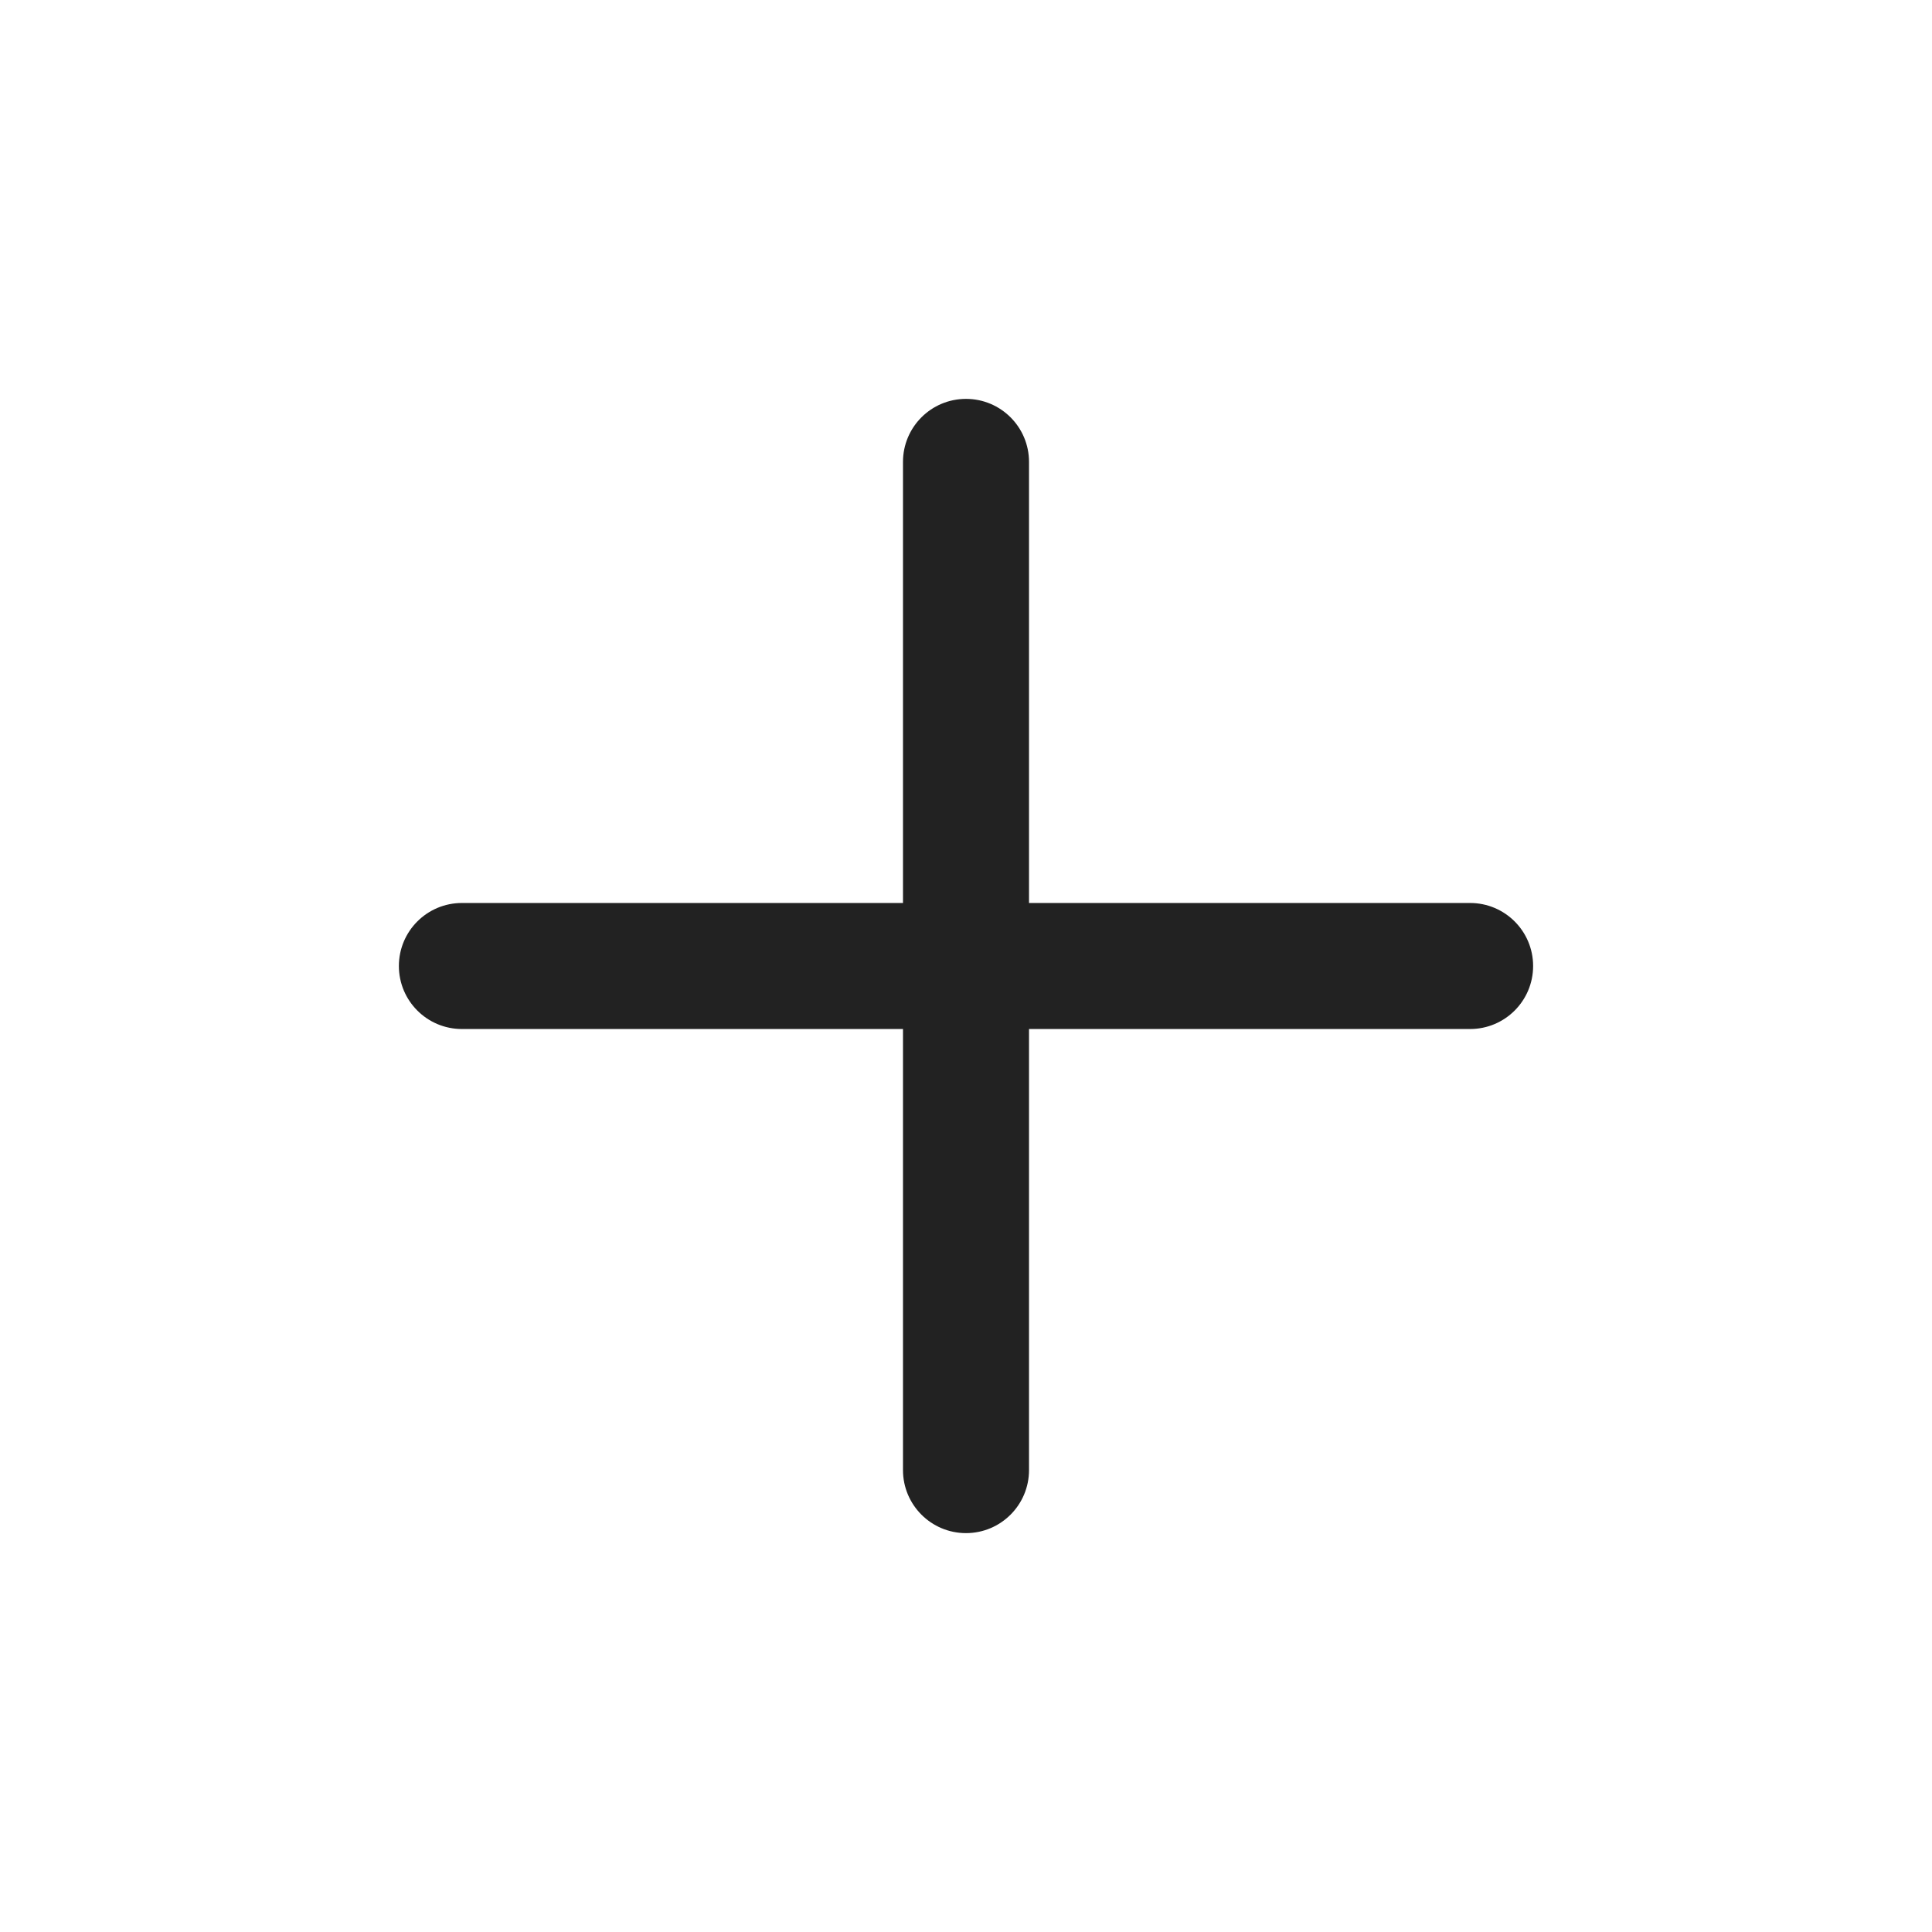
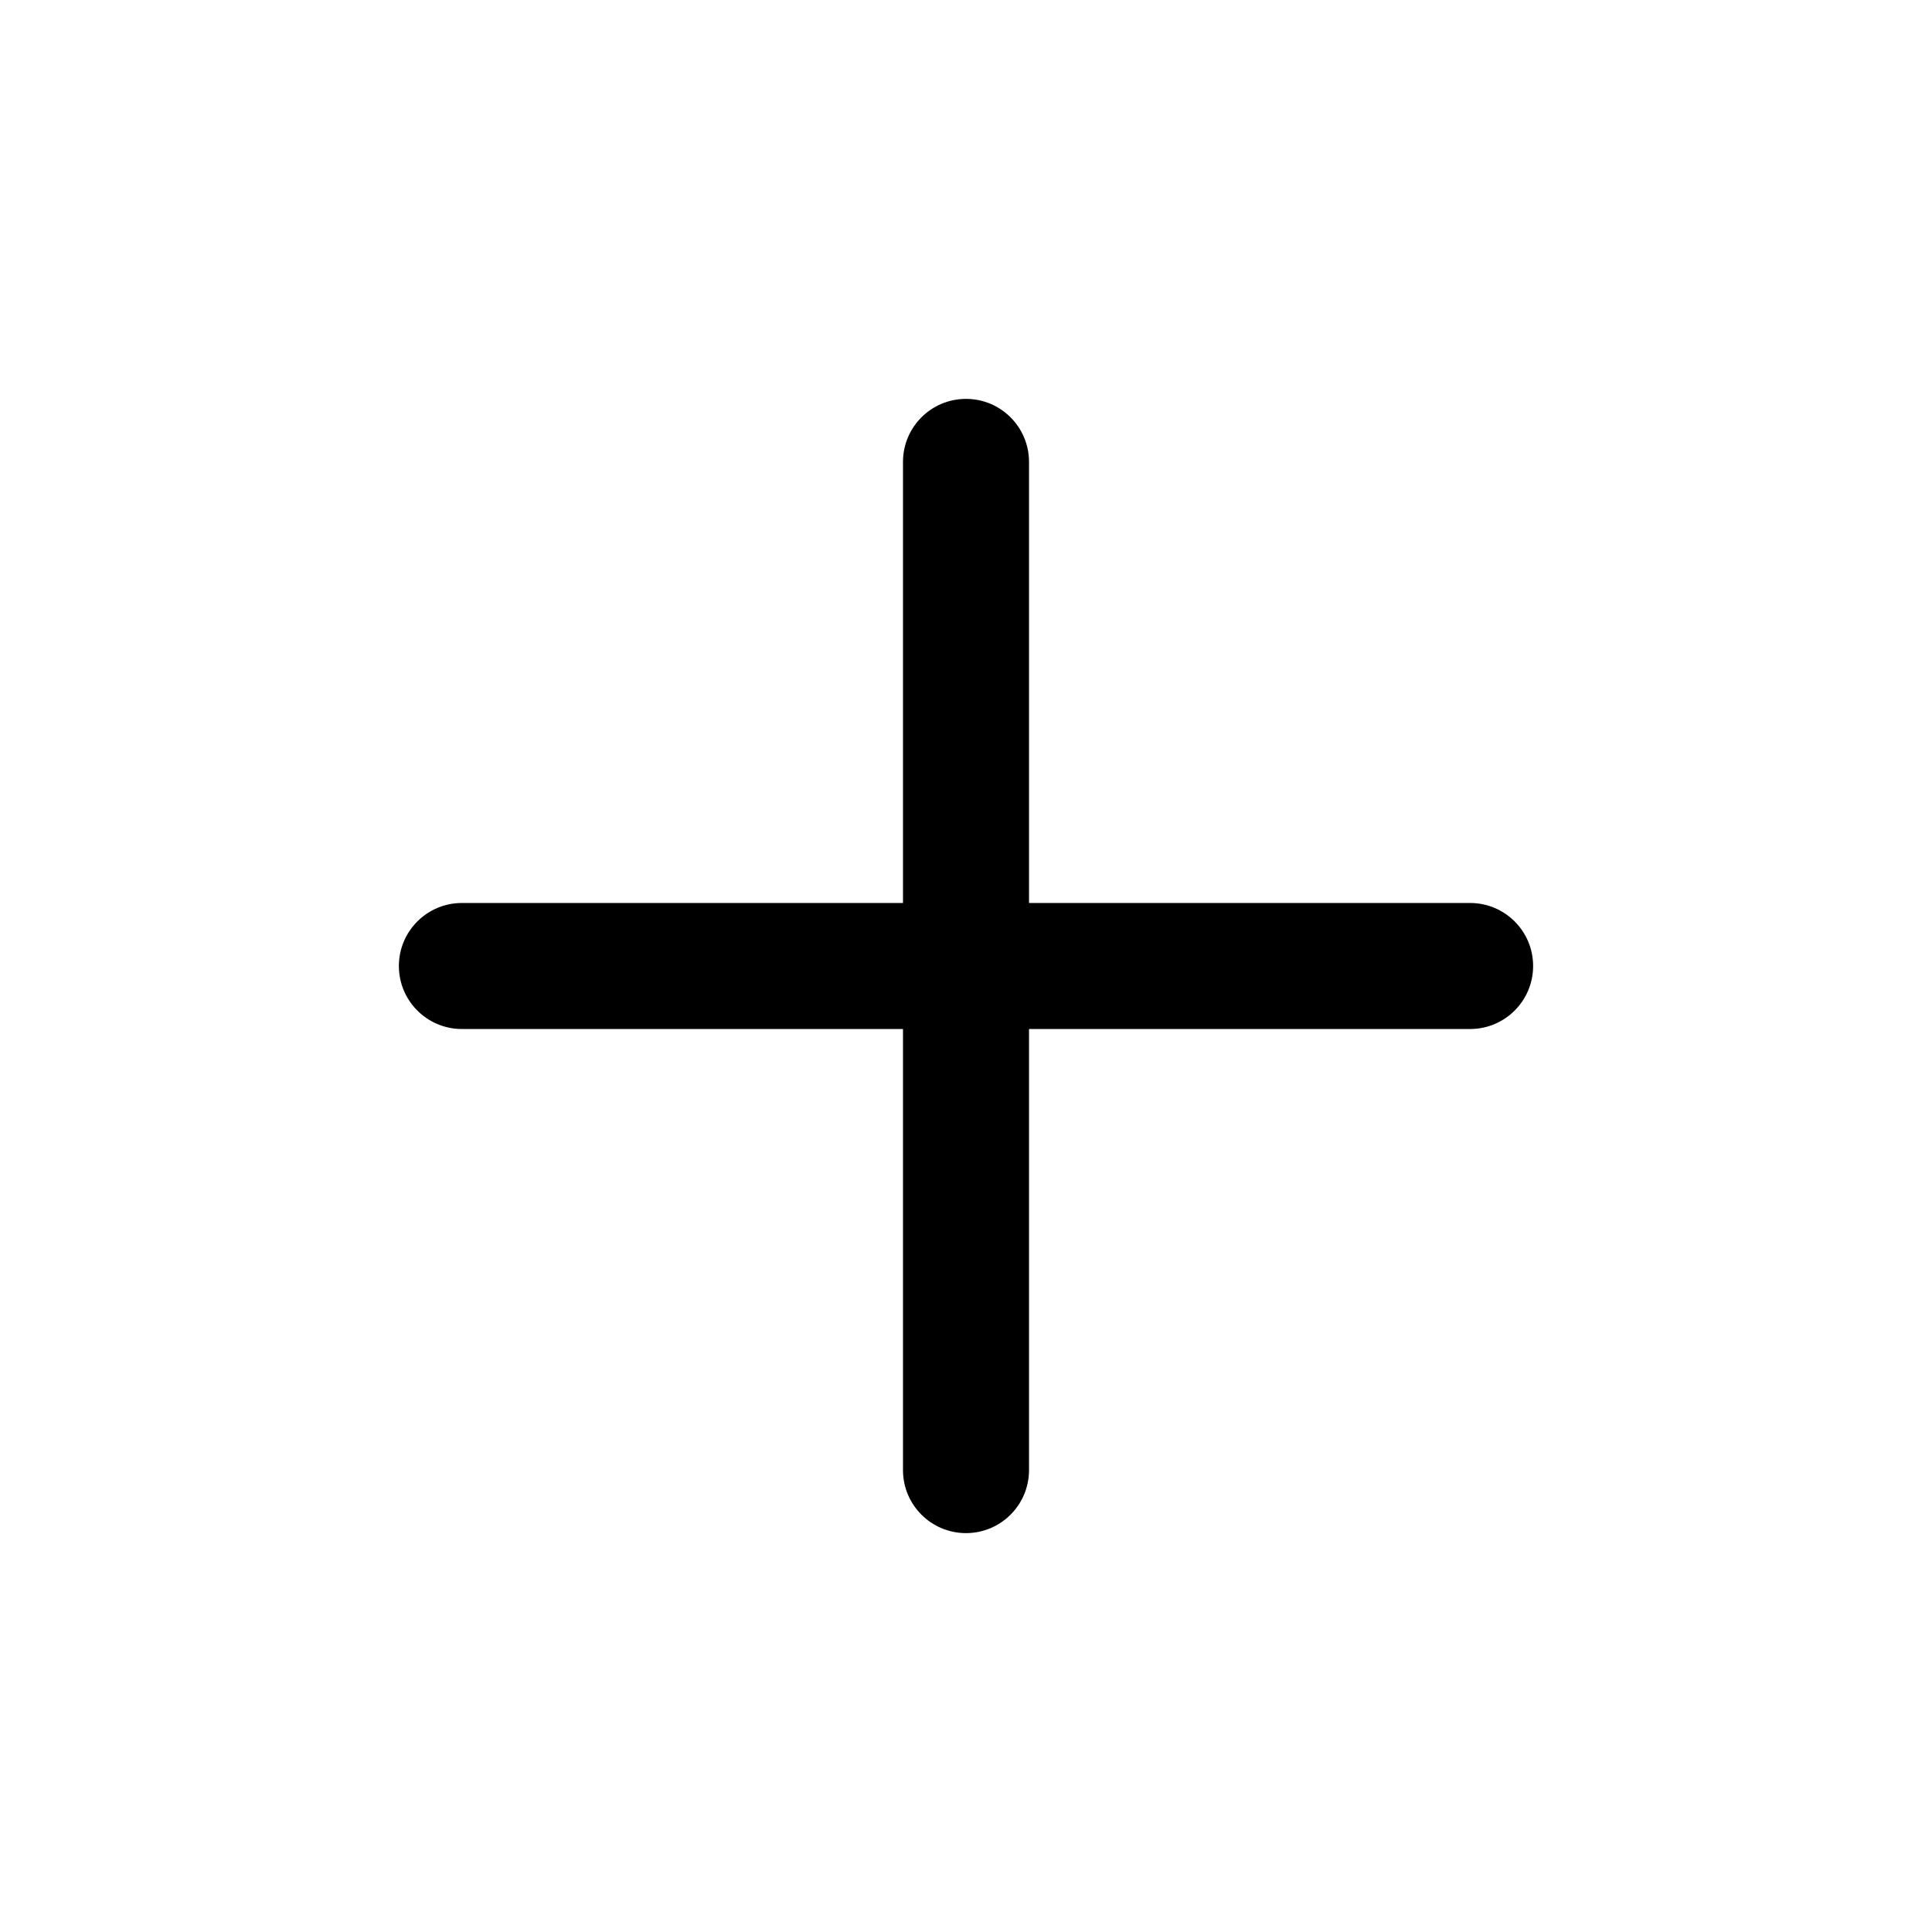
<svg xmlns="http://www.w3.org/2000/svg" version="1.1" width="512" height="512" viewBox="0 0 512 512">
-   <g fill="#222222">
+   <g fill="black">
    <path d="M389.594,239.301h-116.895v-116.895c0,-9.222,-7.477,-16.699,-16.699,-16.699c-9.222,0,-16.699,7.477,-16.699,16.699v116.895h-116.895c-9.222,0,-16.699,7.477,-16.699,16.699s7.477,16.699,16.699,16.699h116.895v116.895c0,9.222,7.477,16.699,16.699,16.699c9.222,0,16.699,-7.477,16.699,-16.699v-116.895h116.895c9.222,0,16.699,-7.477,16.699,-16.699s-7.476,-16.699,-16.699,-16.699z" />
  </g>
</svg>
